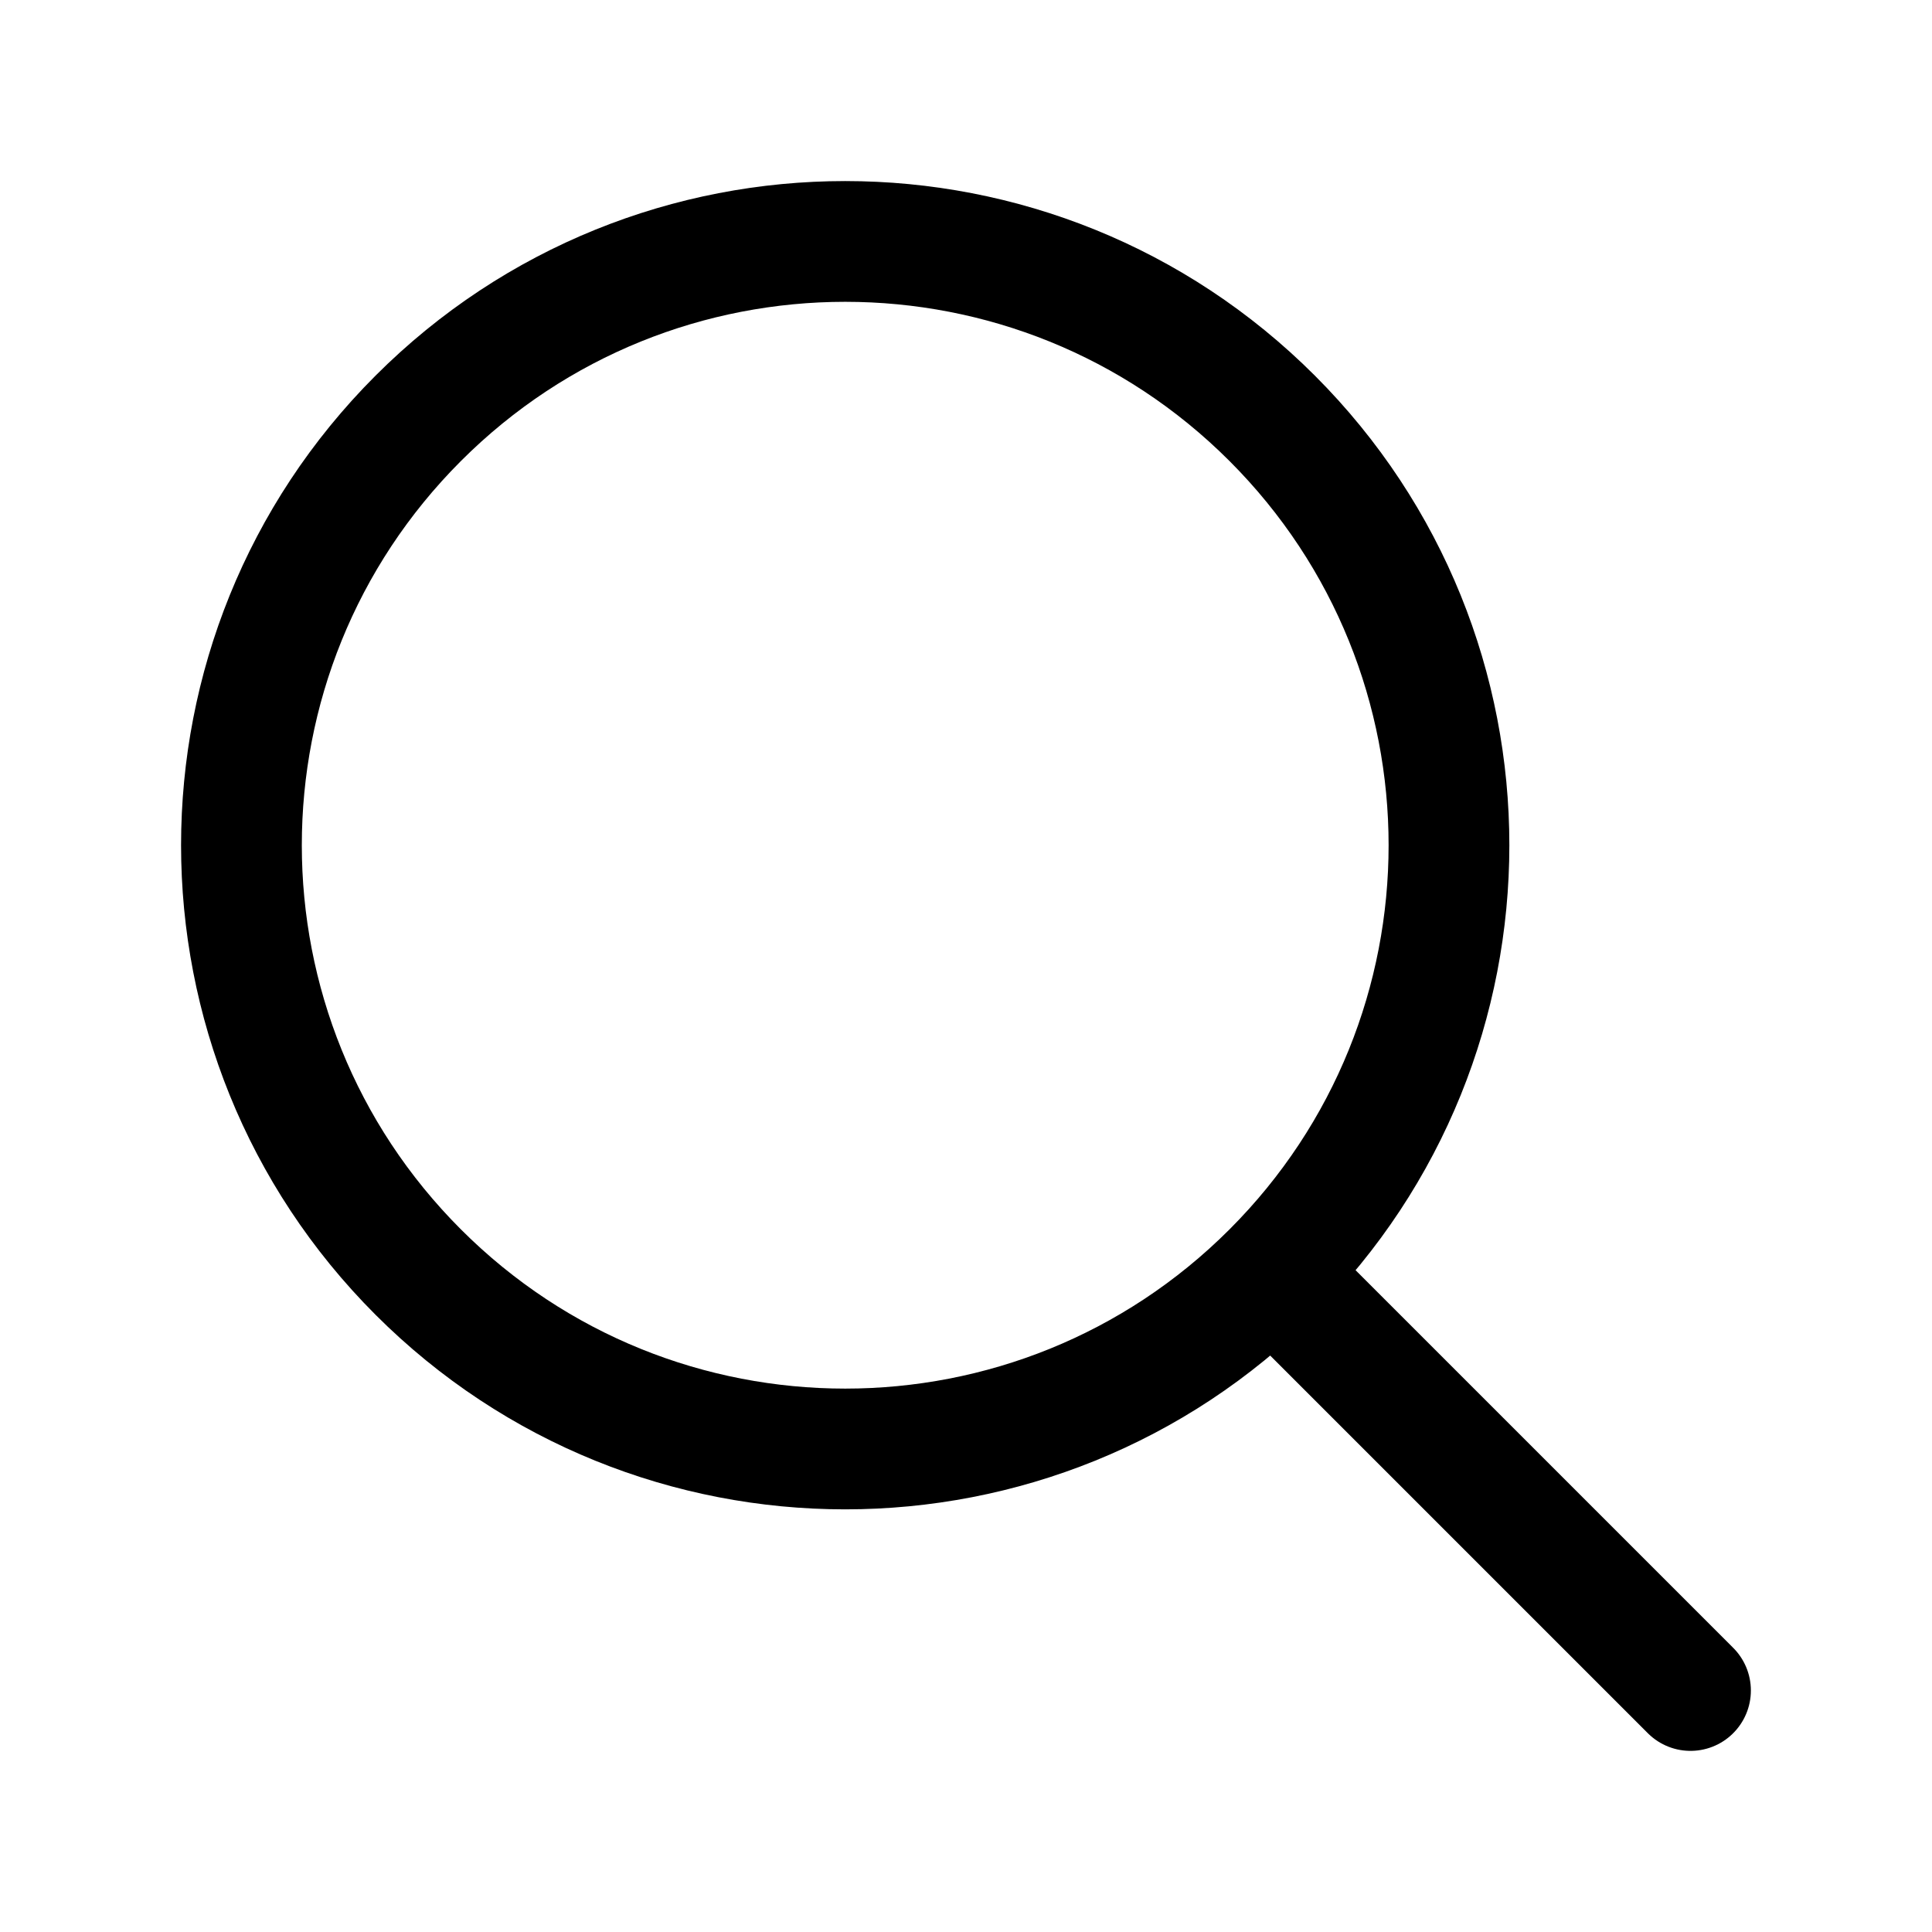
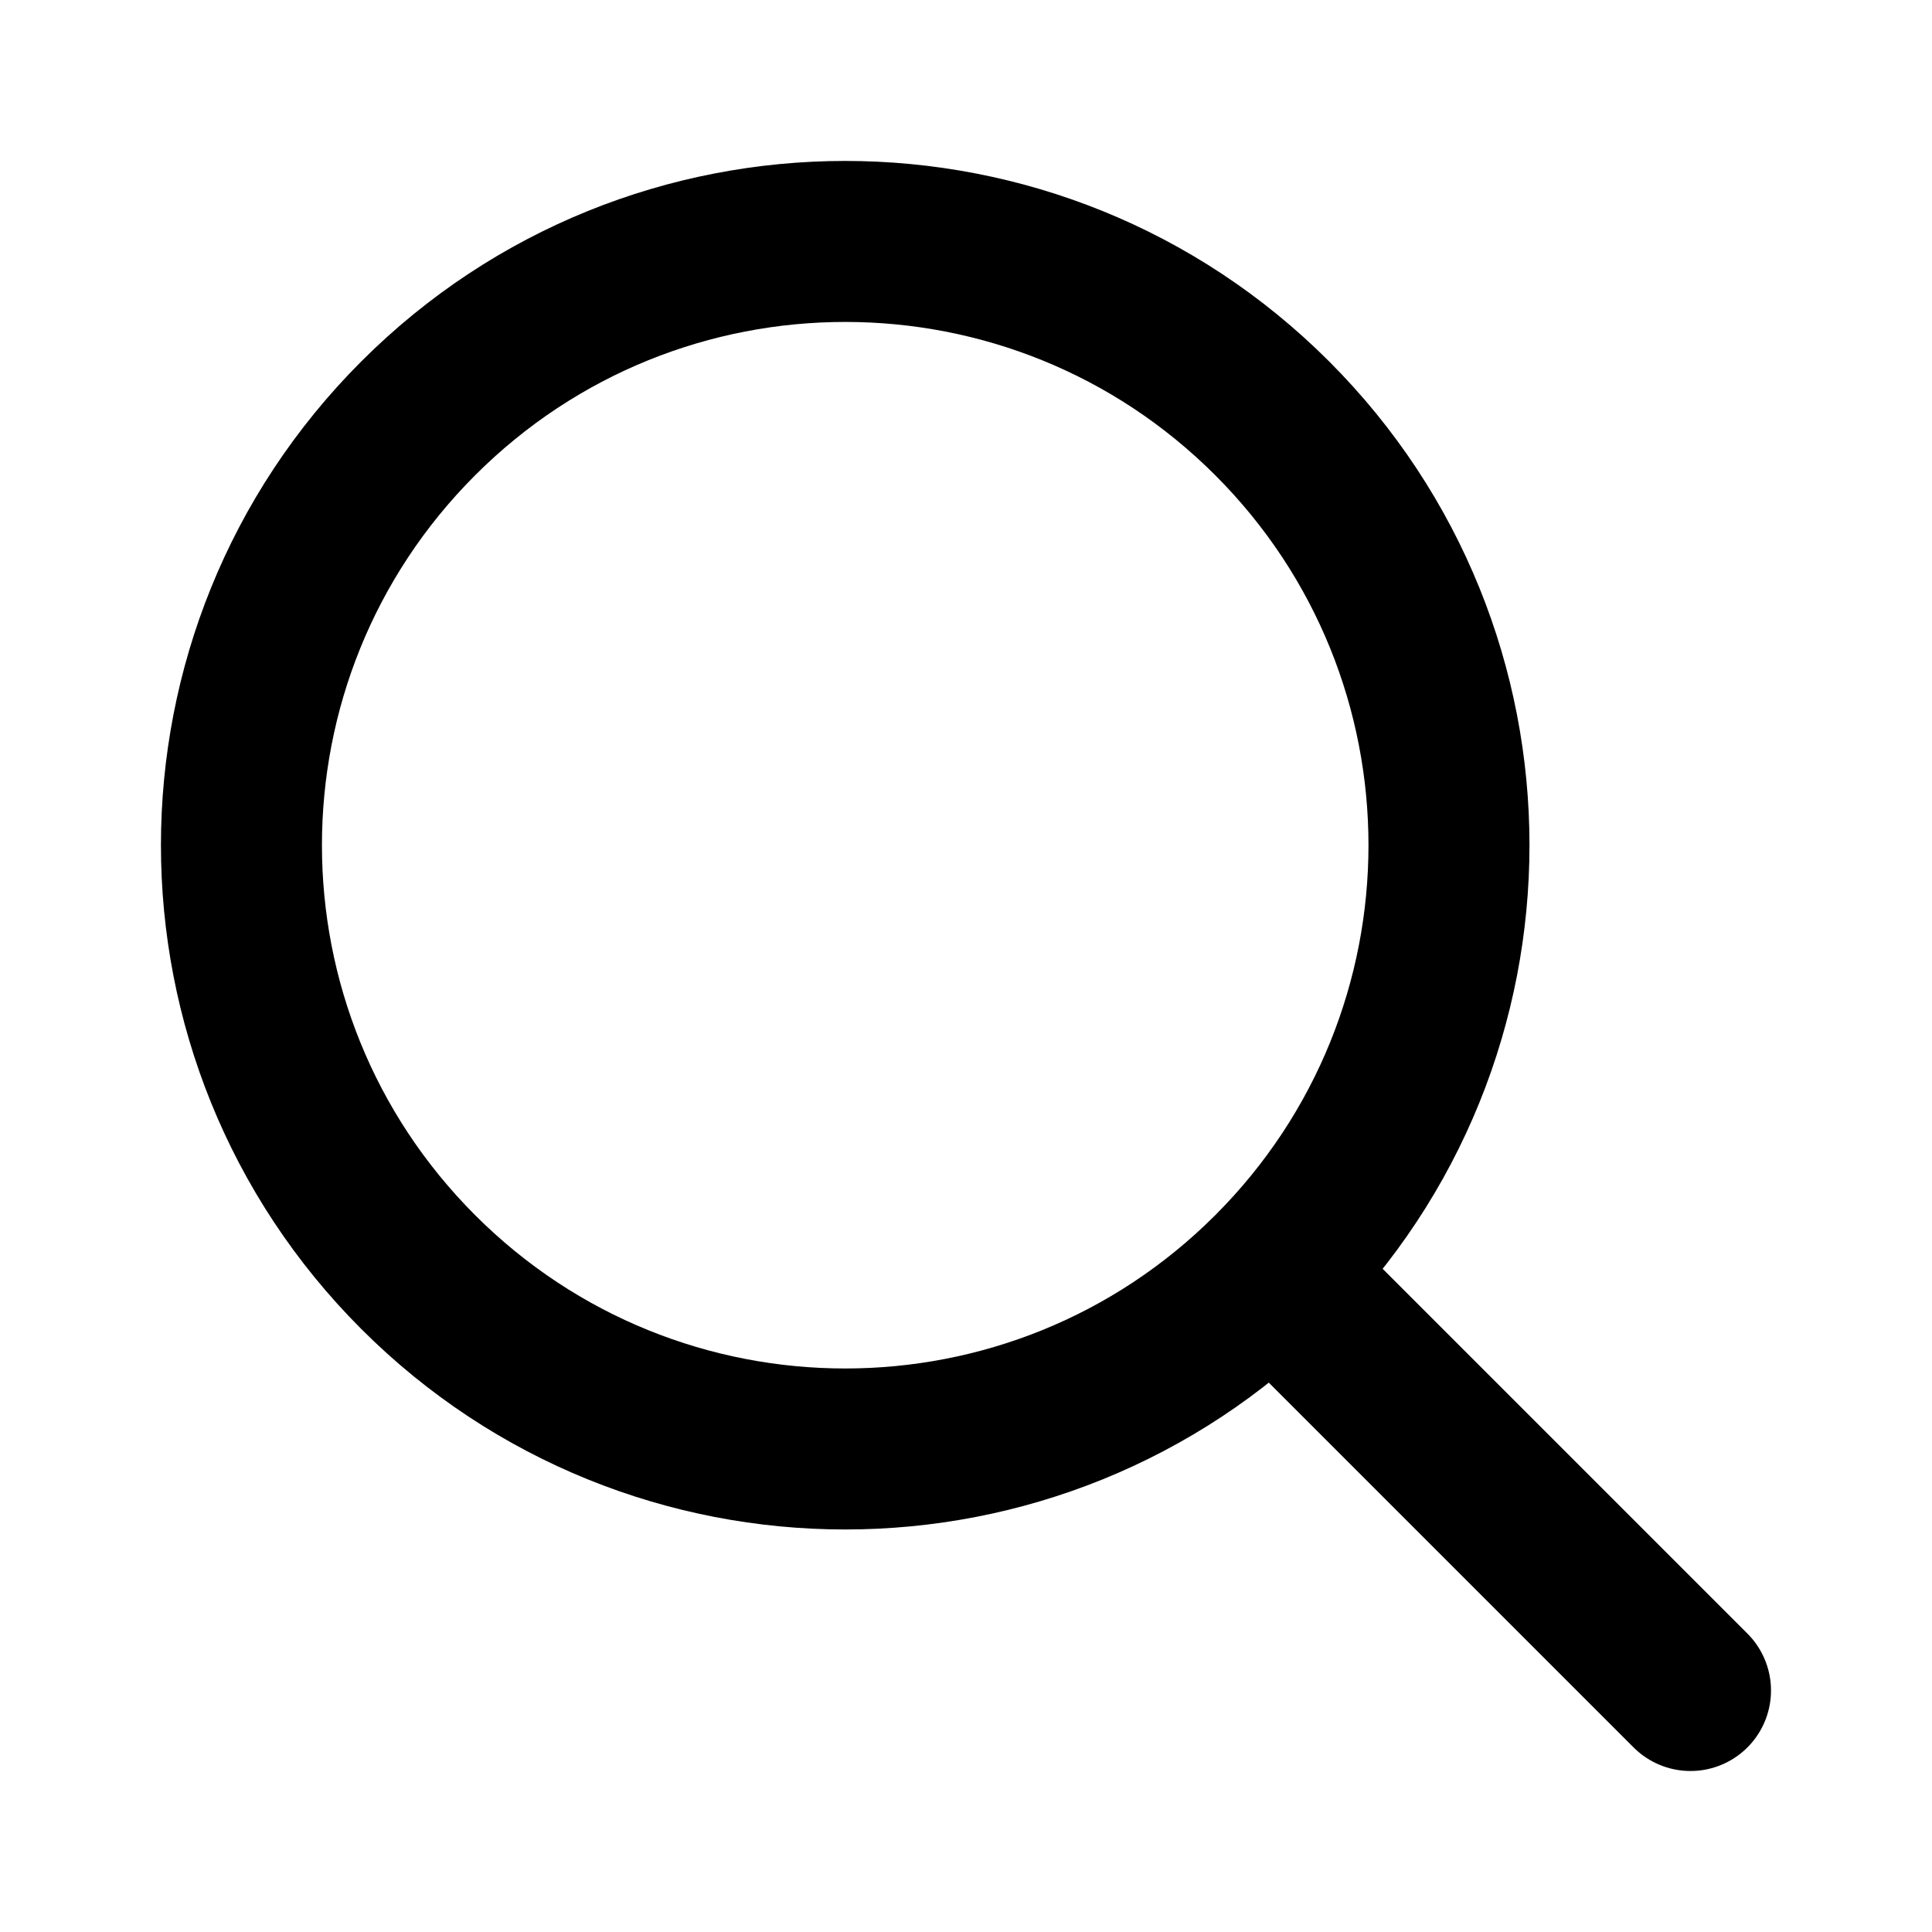
- <svg xmlns="http://www.w3.org/2000/svg" fill="none" viewBox="0 0 24 24" stroke-width="1.5" stroke="currentColor">
+ <svg xmlns="http://www.w3.org/2000/svg" fill="none" viewBox="0 0 24 24" stroke-width="2" stroke="currentColor">
  <path stroke-linecap="round" stroke-linejoin="round" d="m21 21-5.197-5.197m0 0A7.5 7.5 0 1 0 5.196 5.196a7.5 7.5 0 0 0 10.607 10.607Z" />
</svg>
